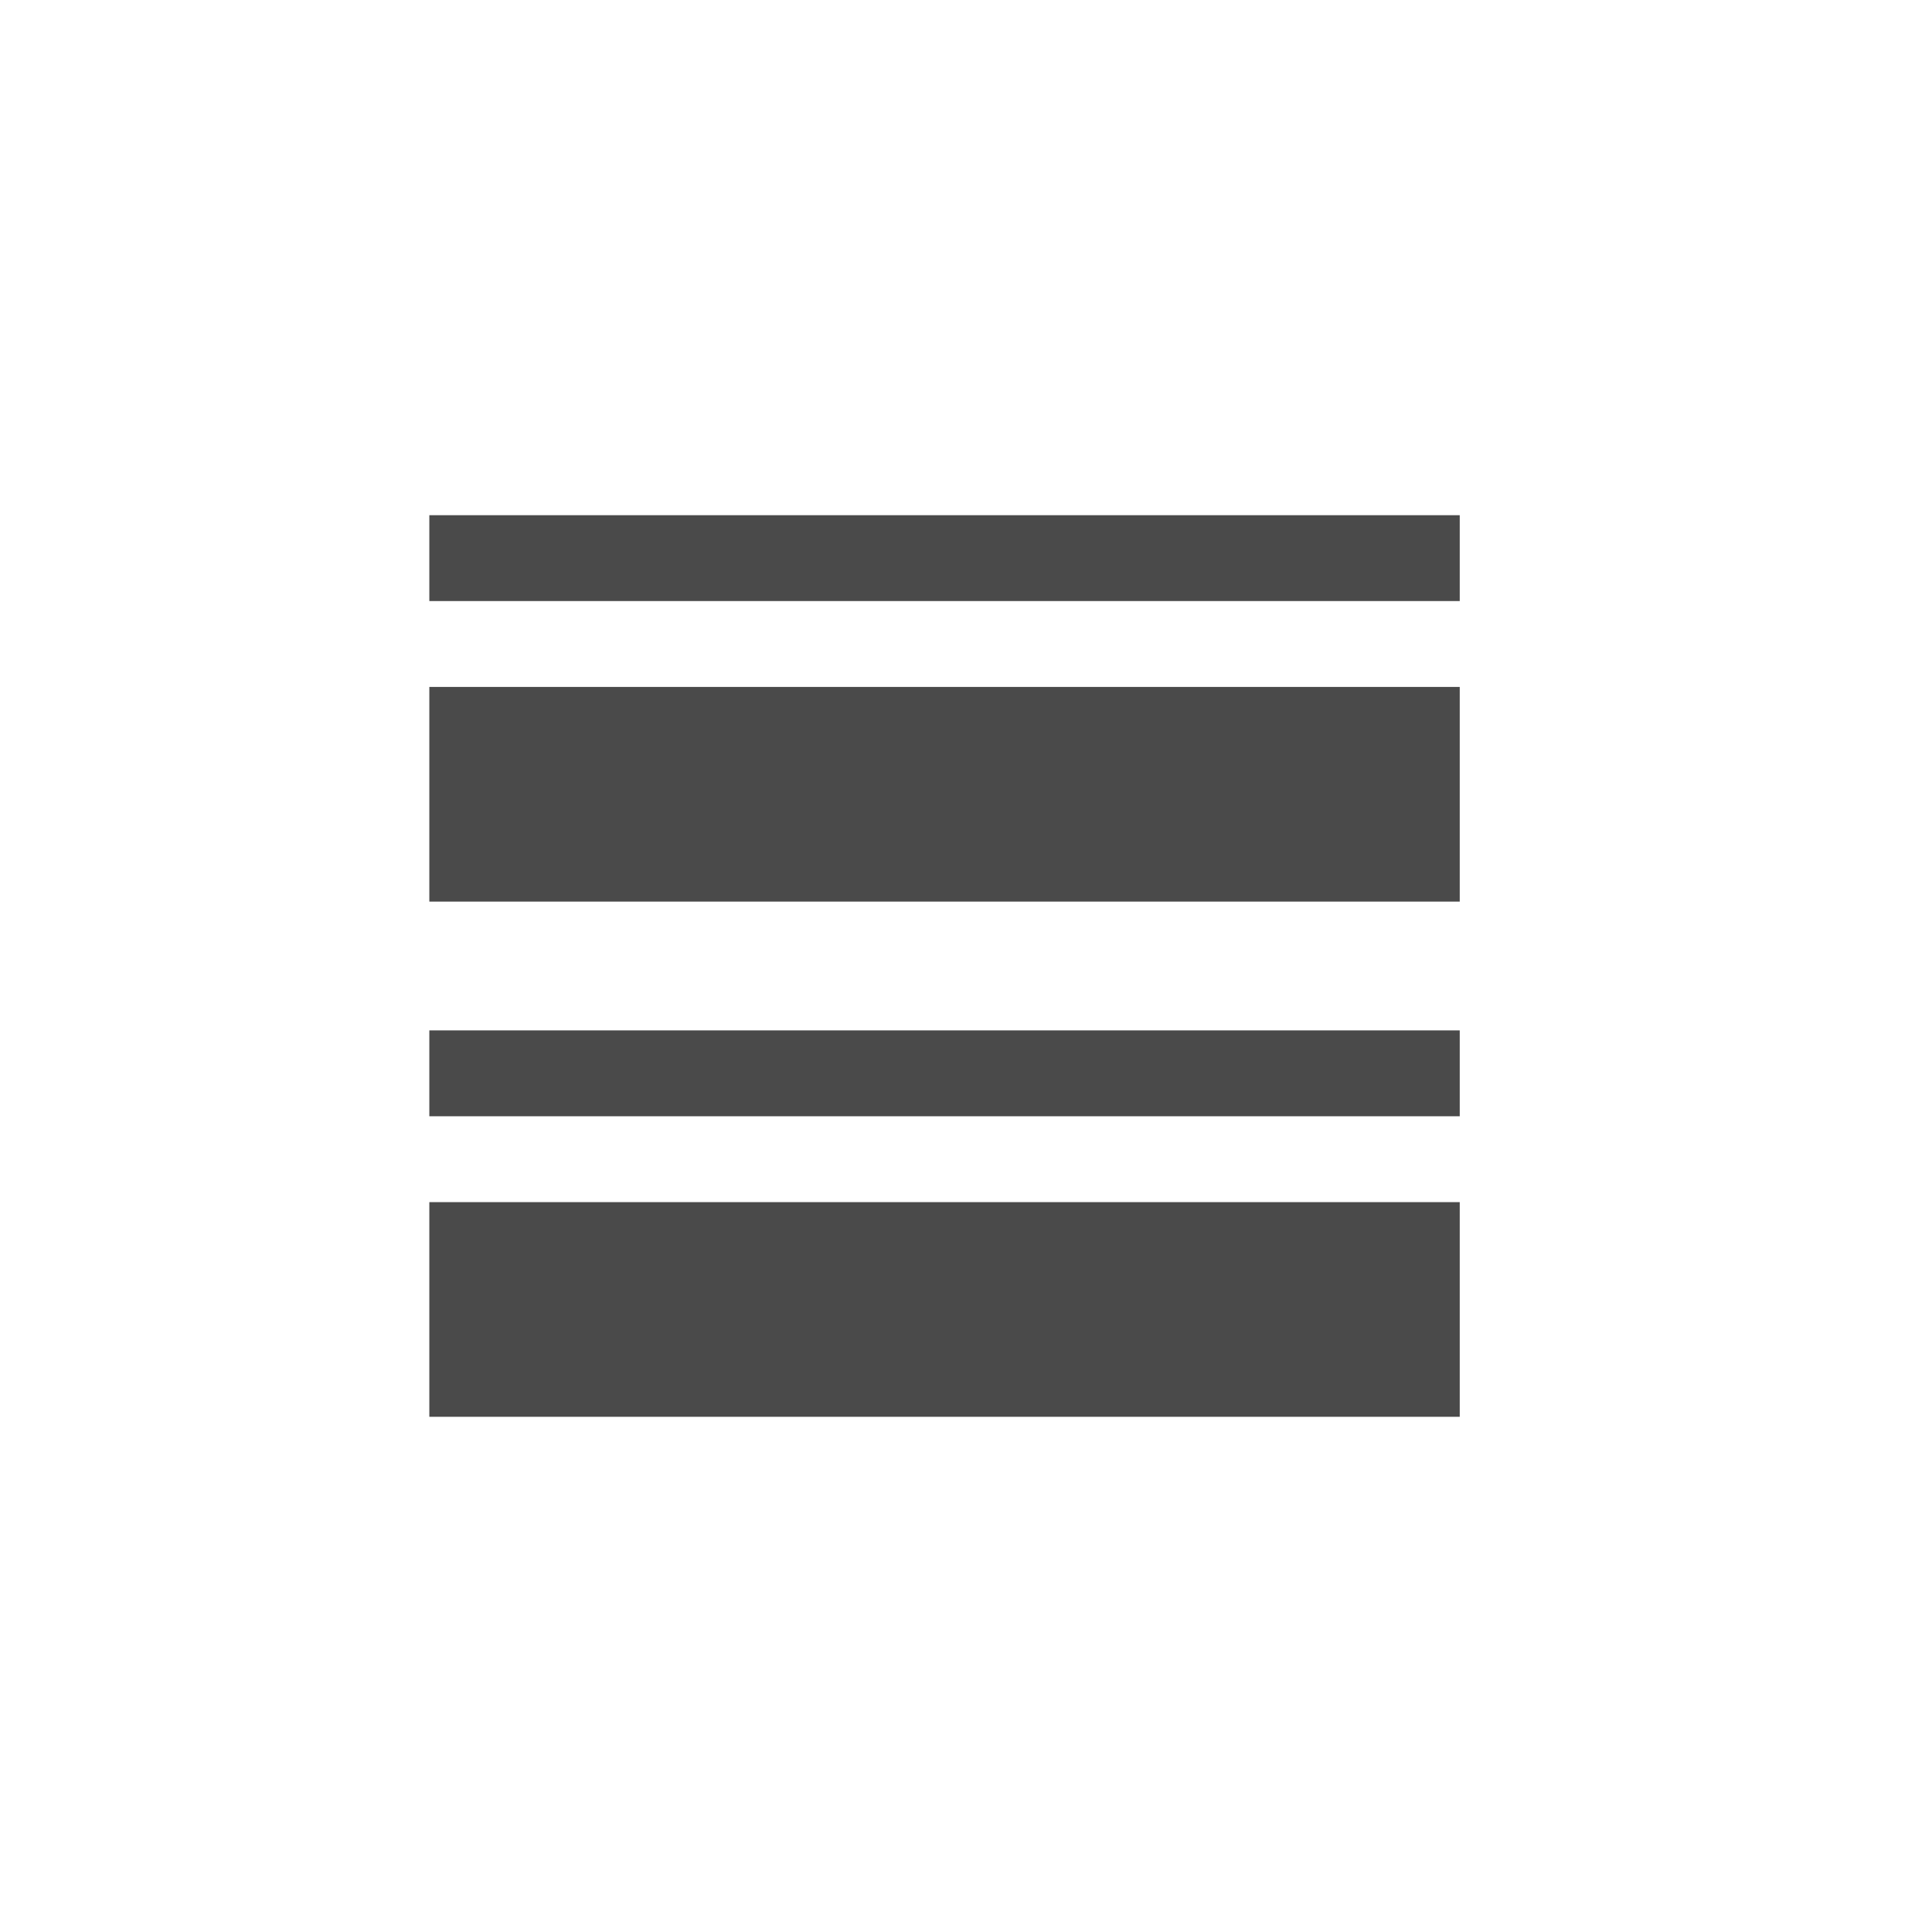
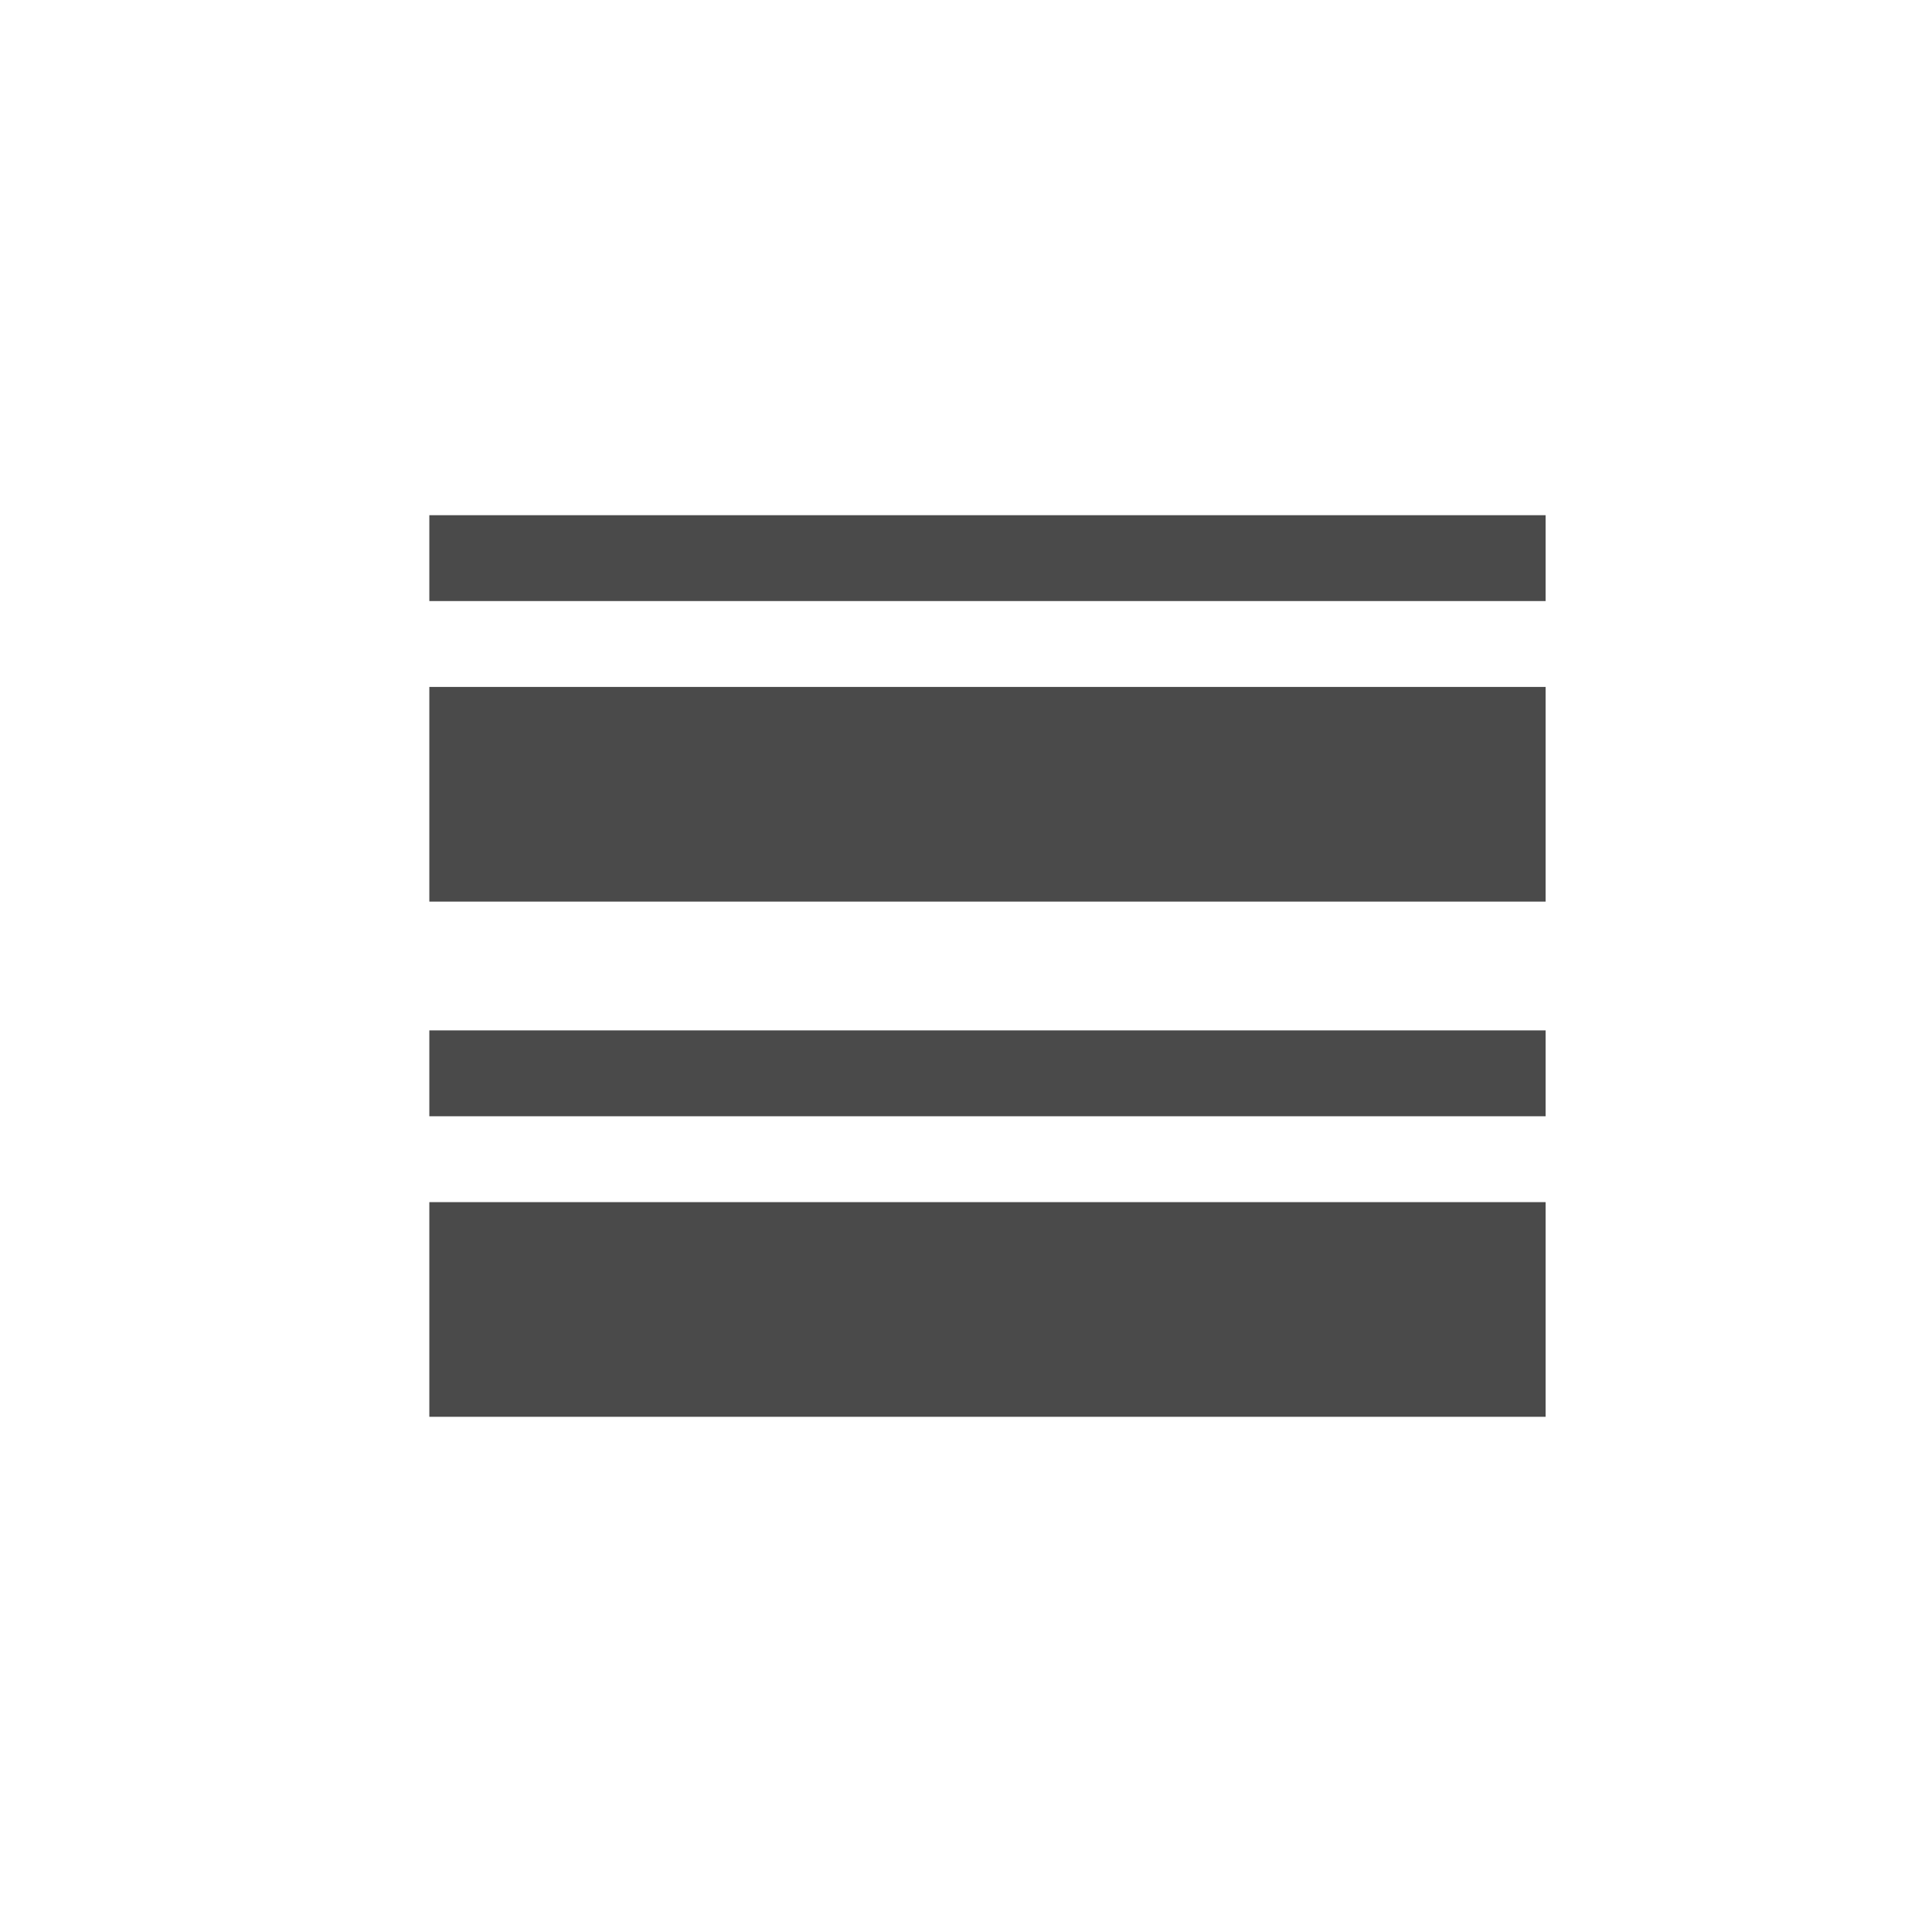
<svg xmlns="http://www.w3.org/2000/svg" width="45px" height="45px" viewBox="0 0 45 45" version="1.1">
  <g id="tabicon/-list-detail-black" stroke="none" stroke-width="1" fill="none" fill-rule="evenodd">
-     <rect id="Rectangle" fill="#4A4A4A" x="10" y="12" width="24" height="2" />
-     <rect id="Rectangle-Copy-2" fill="#4A4A4A" x="10" y="24" width="24" height="2" />
-     <rect id="Rectangle-Copy" fill="#4A4A4A" x="10" y="16" width="24" height="5" />
-     <rect id="Rectangle-Copy-3" fill="#4A4A4A" x="10" y="28" width="24" height="5" />
+     <rect id="Rectangle" fill="#4A4A4A" x="10" y="12" width="26" height="2" />
+     <rect id="Rectangle-Copy-2" fill="#4A4A4A" x="10" y="24" width="26" height="2" />
+     <rect id="Rectangle-Copy" fill="#4A4A4A" x="10" y="16" width="26" height="5" />
+     <rect id="Rectangle-Copy-3" fill="#4A4A4A" x="10" y="28" width="26" height="5" />
  </g>
</svg>
